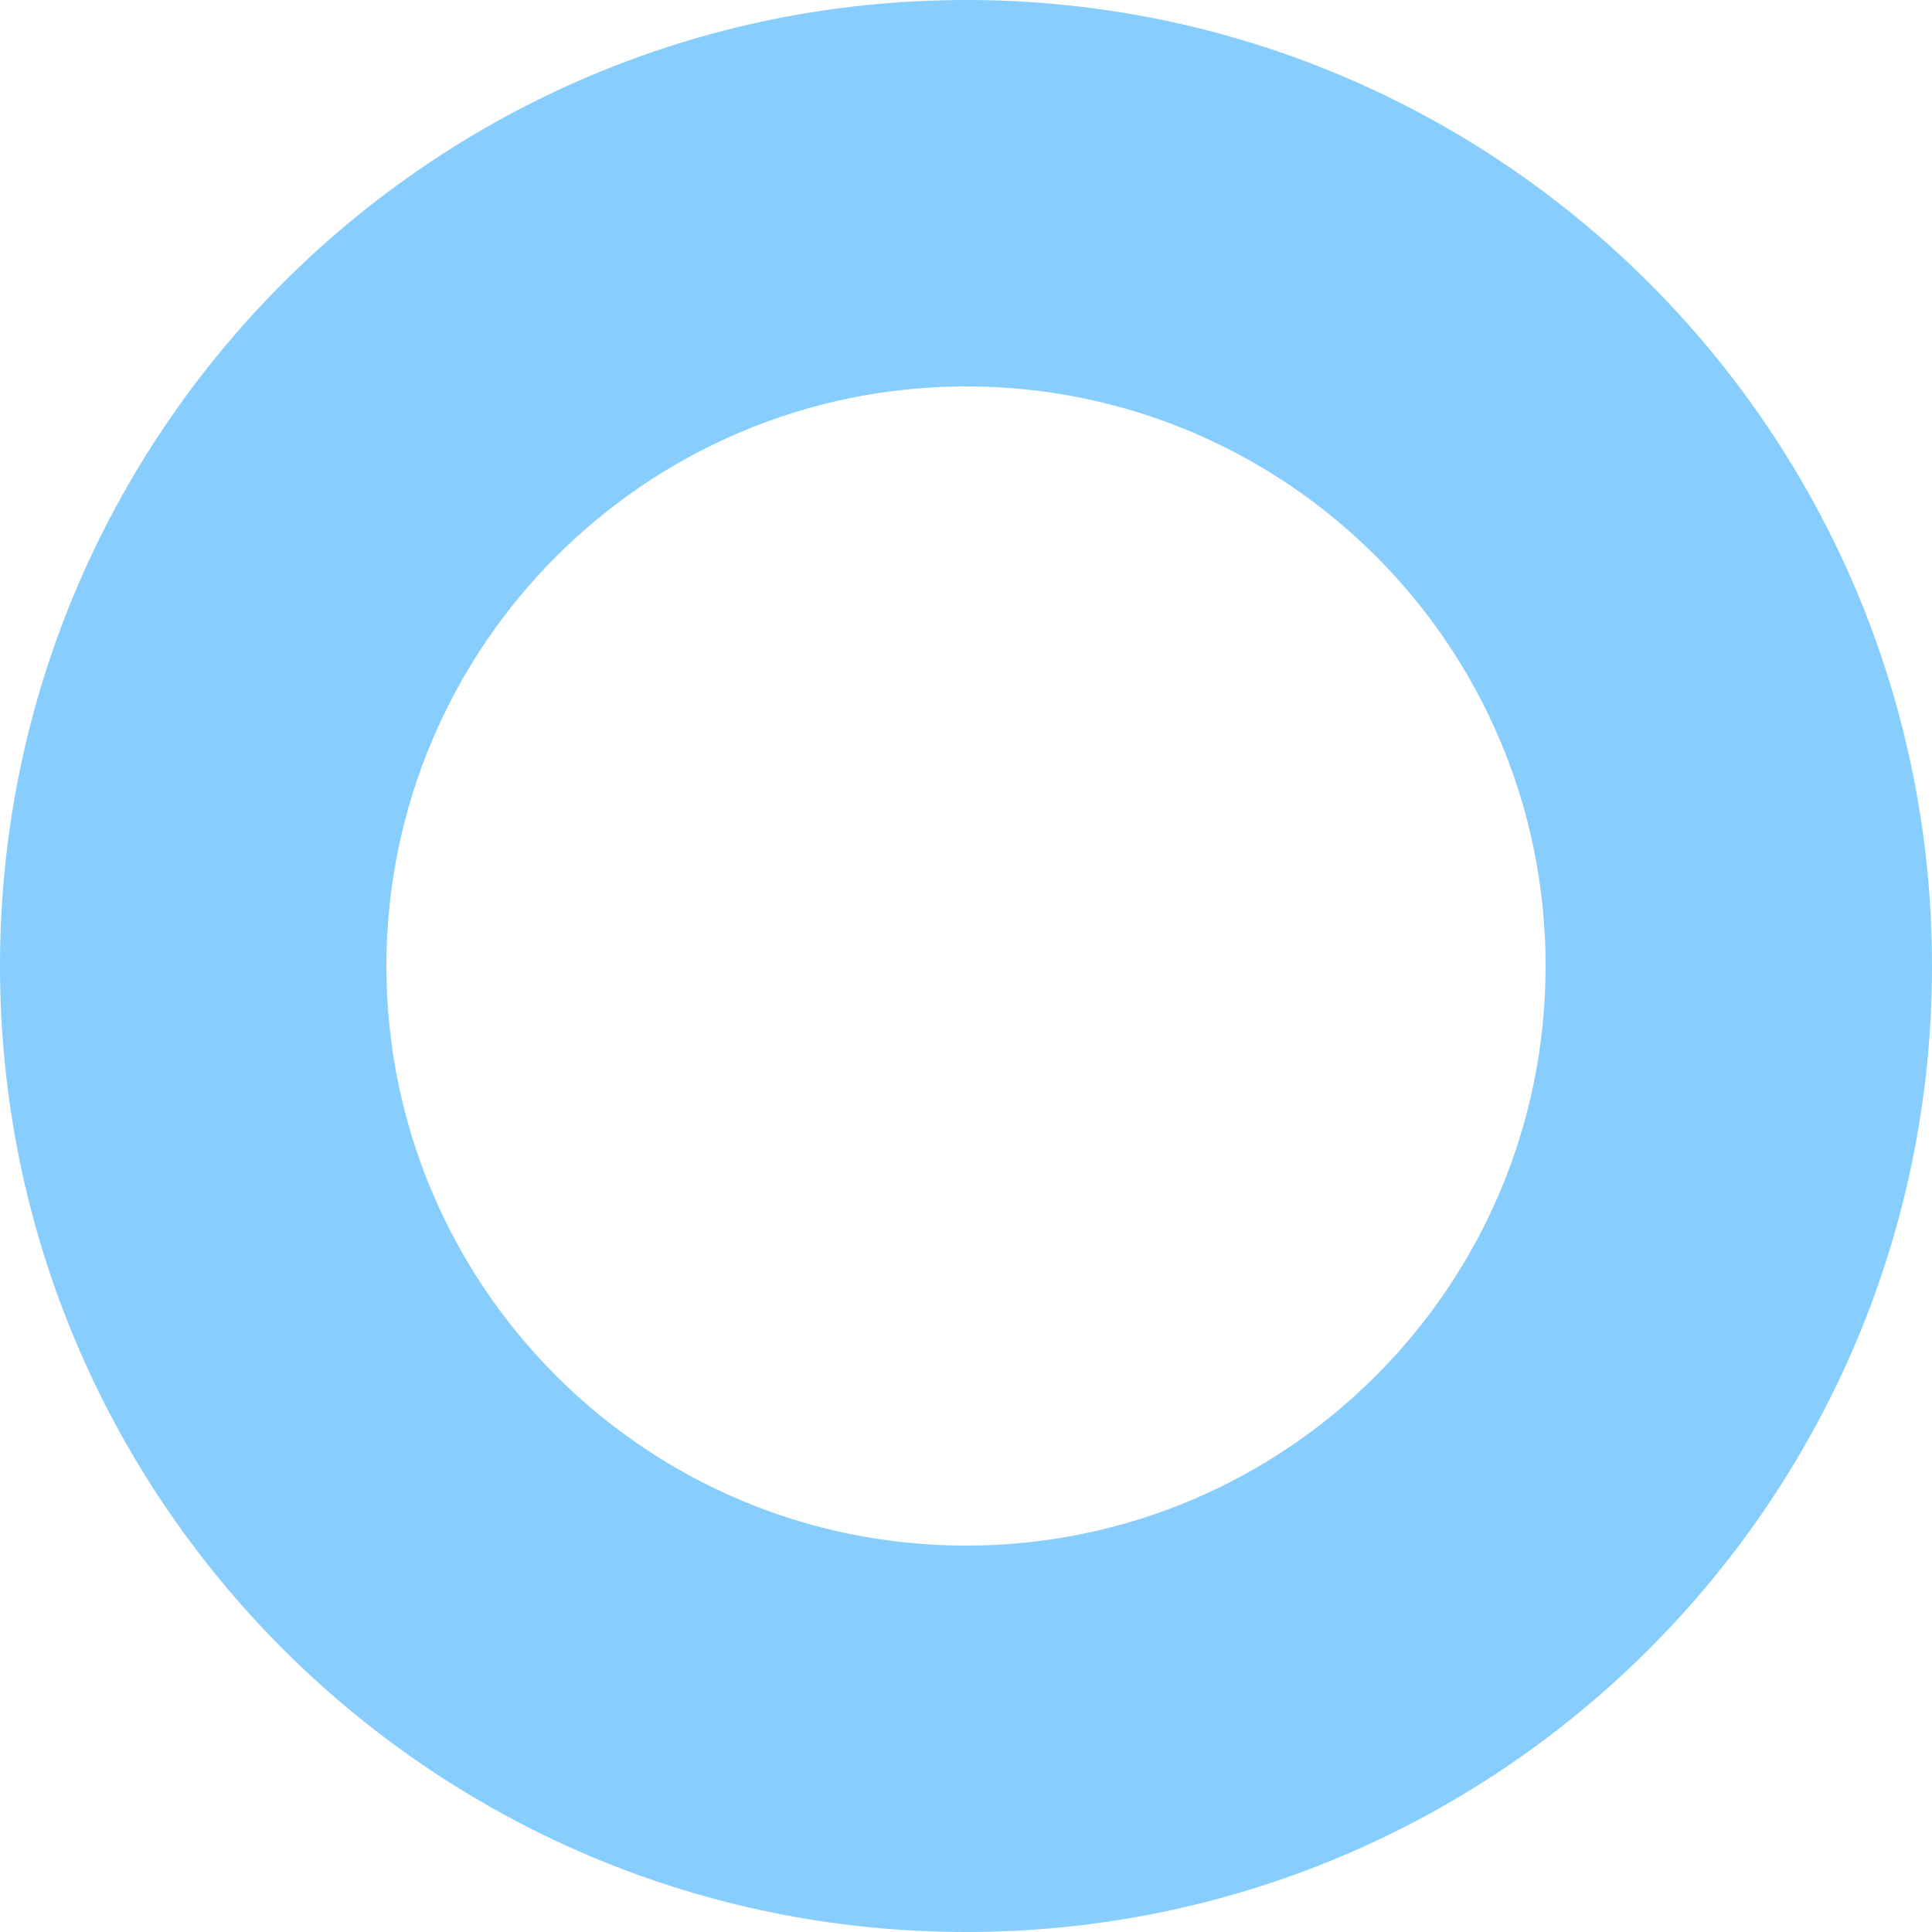
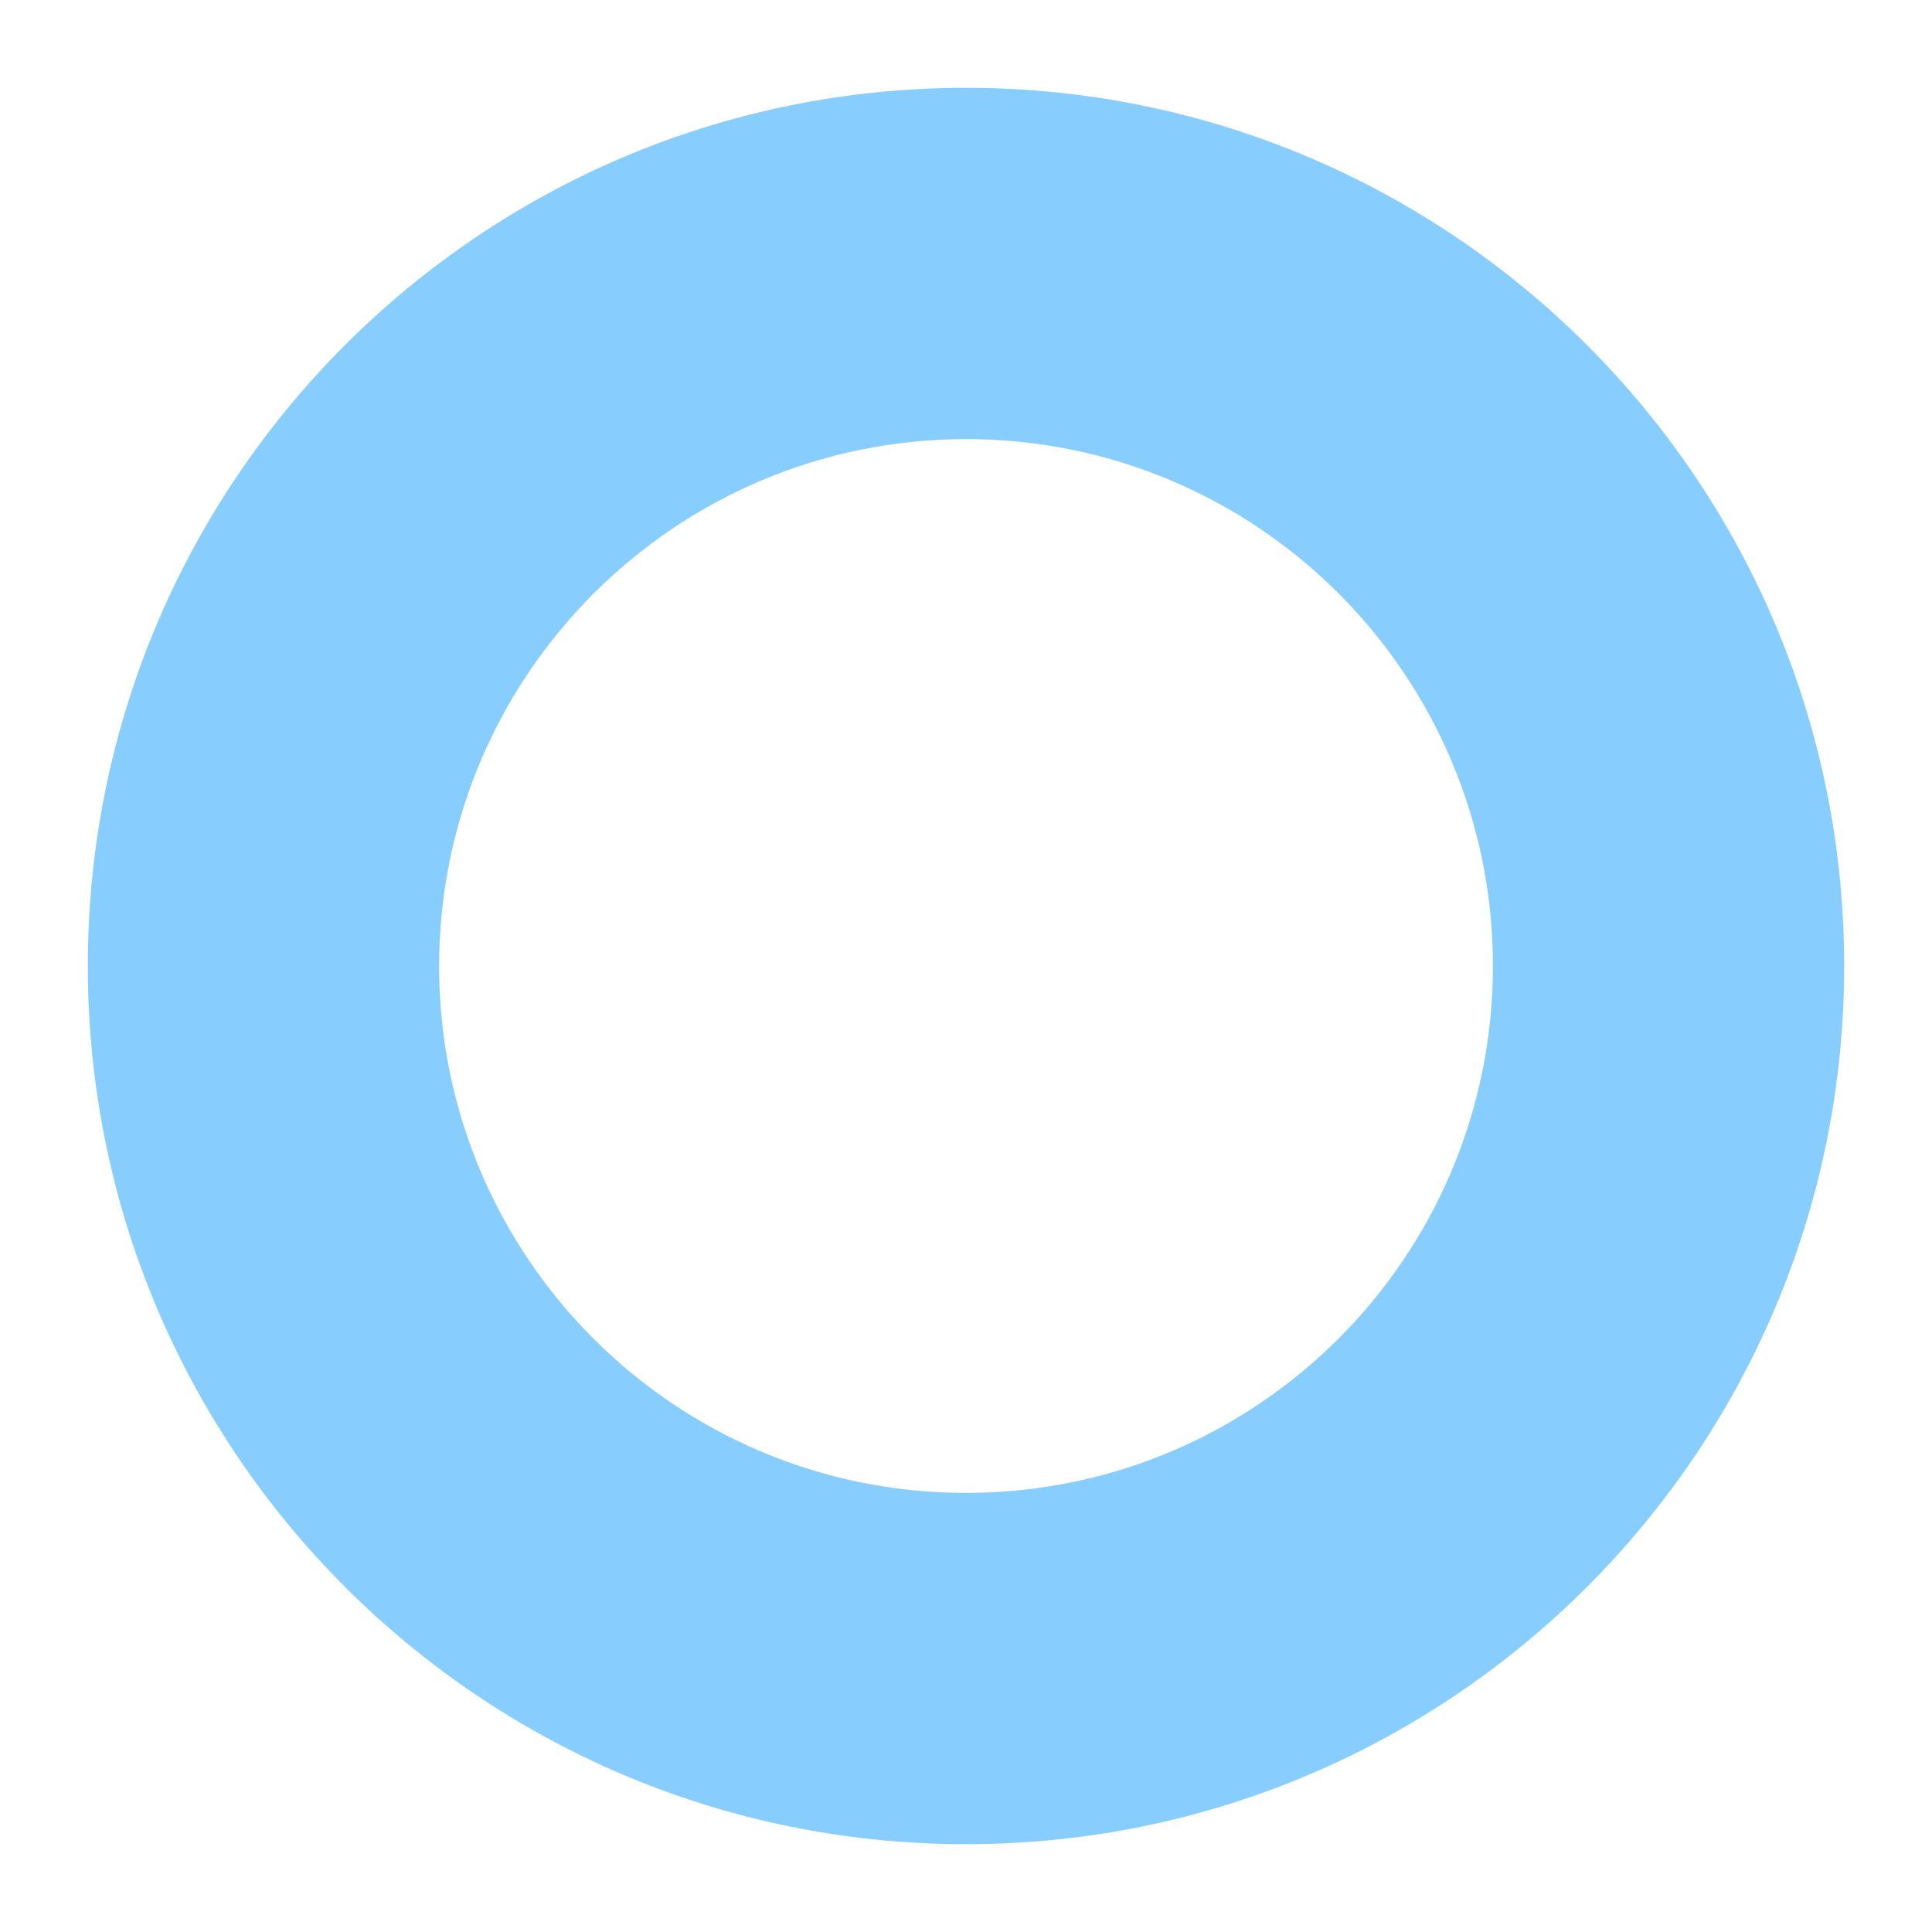
- <svg xmlns="http://www.w3.org/2000/svg" width="20" height="20" viewBox="0 0 20 20">
-   <path fill="#87ceff" d="M1548,432a6,6,0,1,1-6,6,6.006,6.006,0,0,1,6-6m0-4a10,10,0,1,0,10,10,10,10,0,0,0-10-10Z" transform="translate(-1538 -428)" />
+ <svg xmlns="http://www.w3.org/2000/svg" width="22" height="22" viewBox="0 0 22 22">
+   <path fill="#87ceff" d="M1548,432a6,6,0,1,1-6,6,6.006,6.006,0,0,1,6-6m0-4a10,10,0,1,0,10,10,10,10,0,0,0-10-10Z" transform="translate(-1537 -427)" />
</svg>
